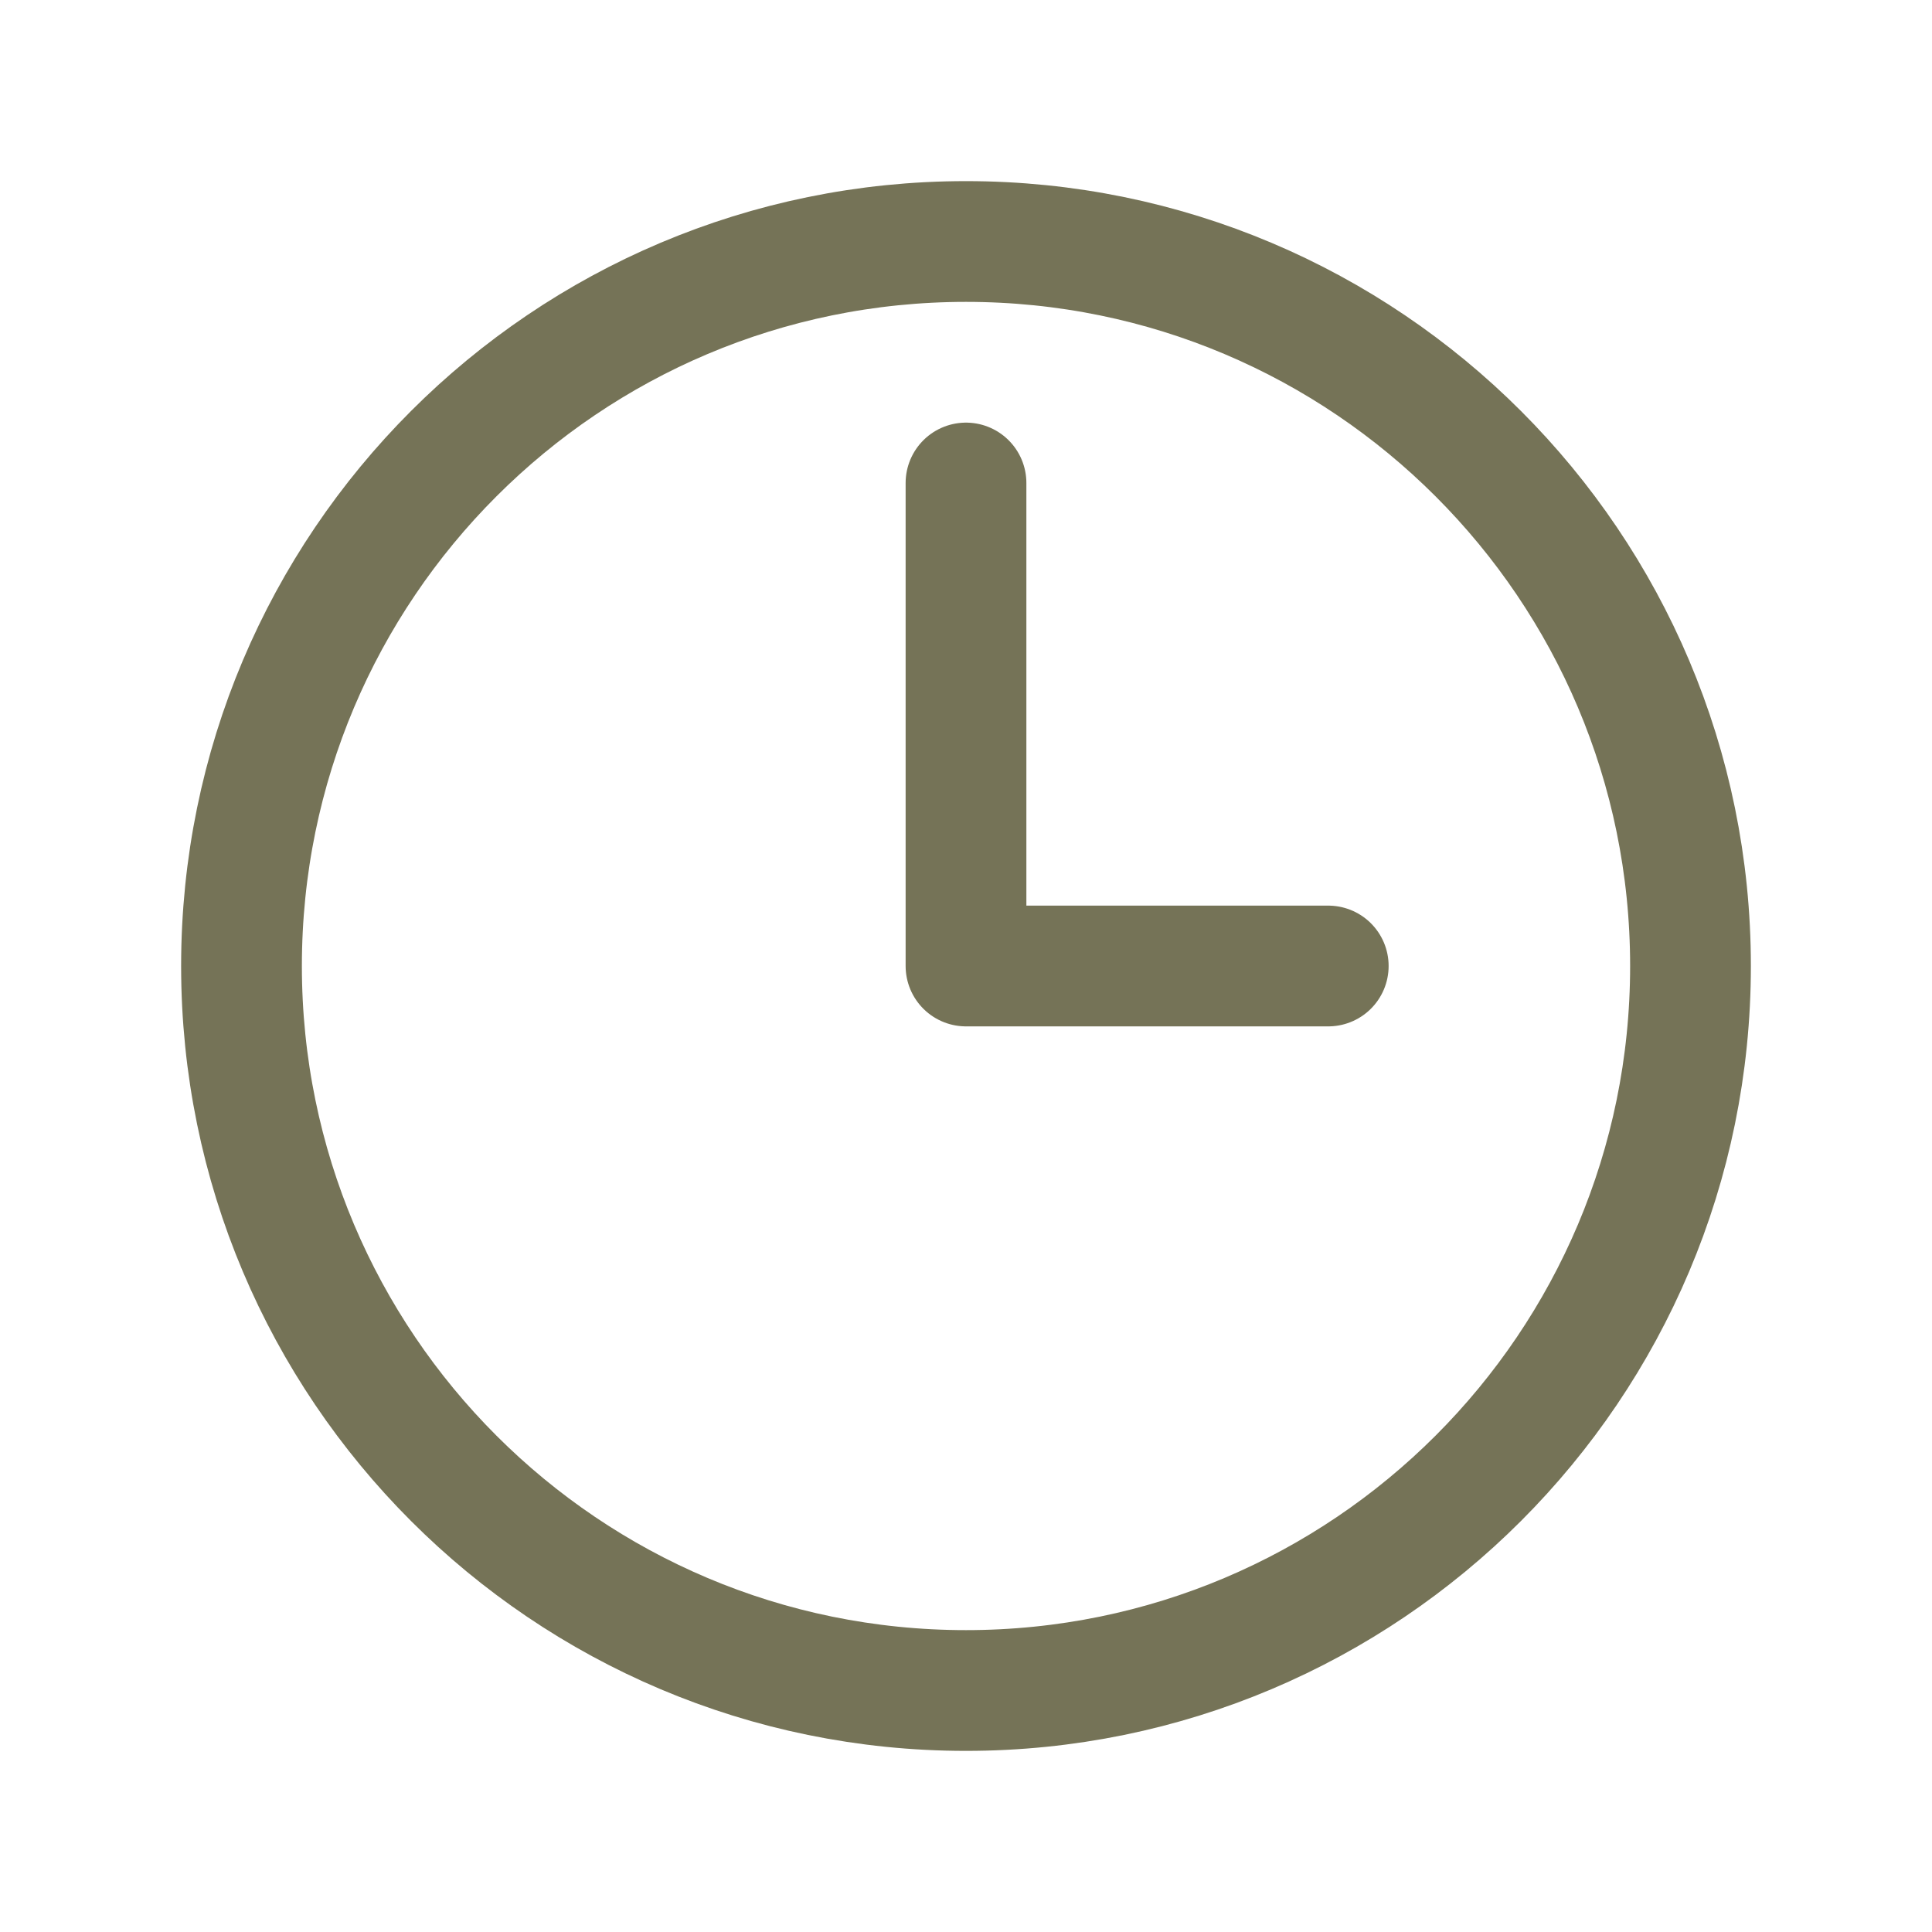
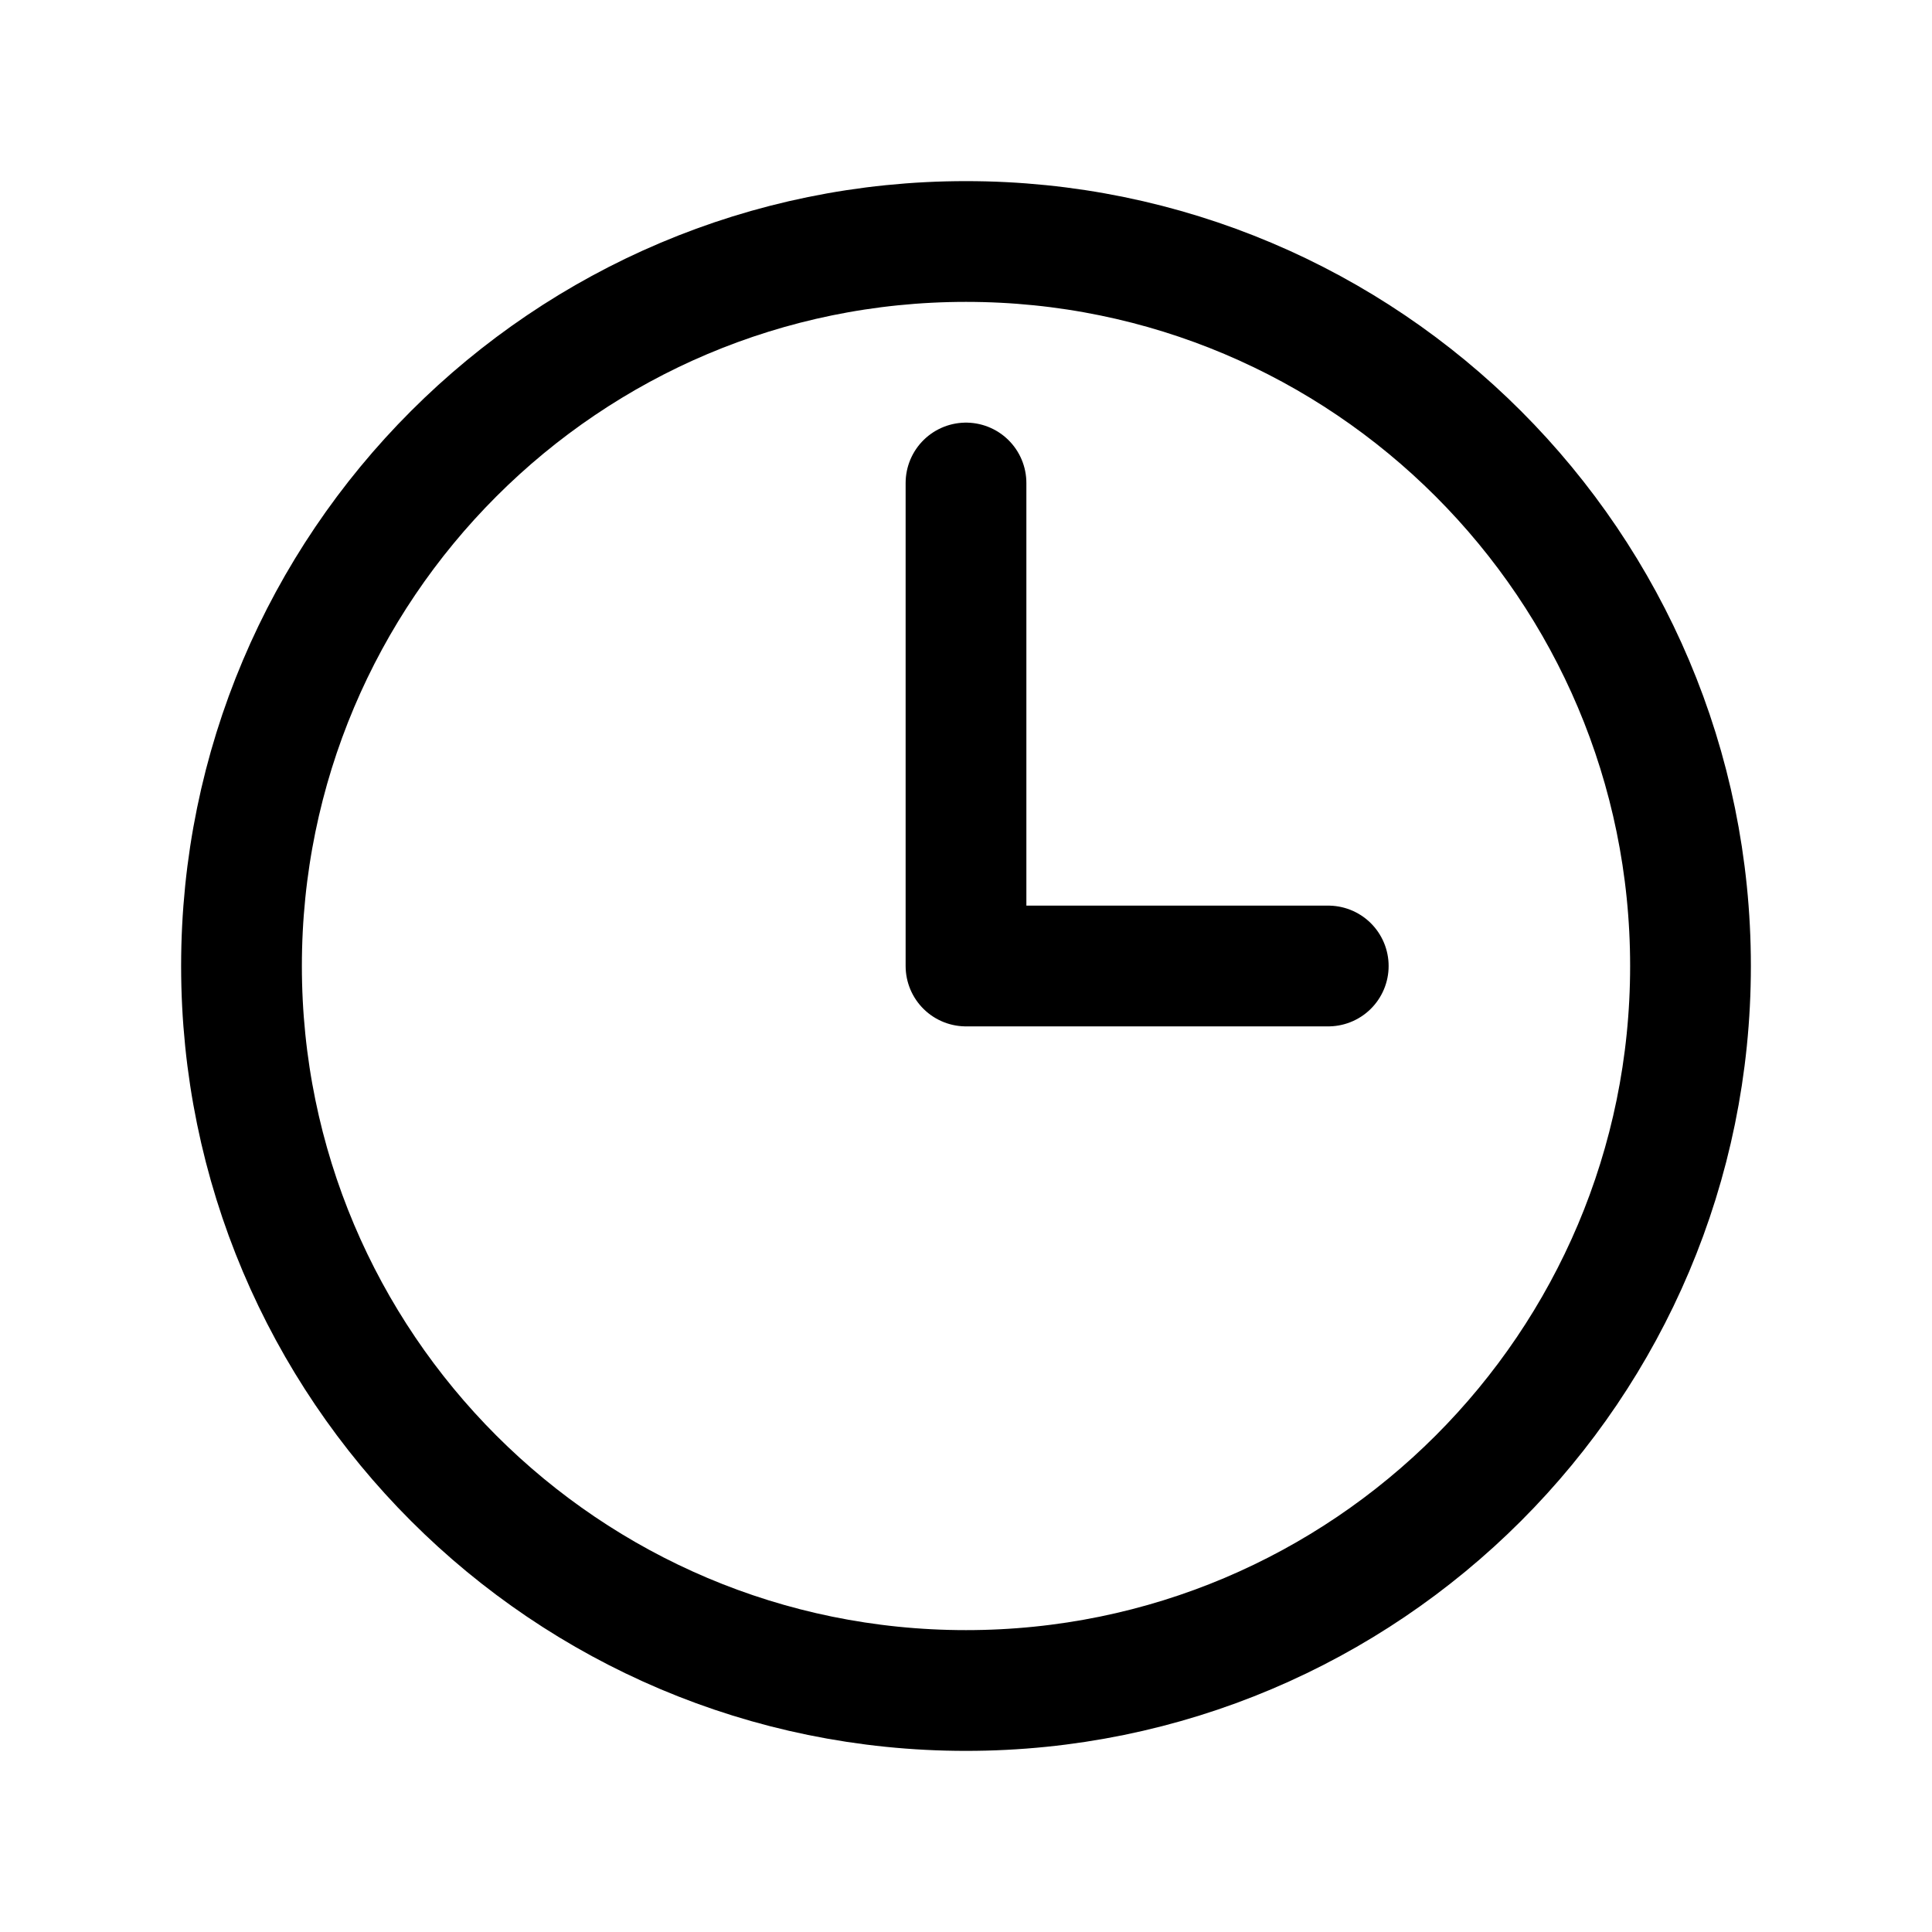
- <svg xmlns="http://www.w3.org/2000/svg" fill="none" viewBox="0 0 24 24" stroke-width="1.5" stroke="#757357" class="definition-list__icon">
+ <svg xmlns="http://www.w3.org/2000/svg" fill="none" viewBox="0 0 24 24" stroke-width="1.5" stroke="currentColor" class="definition-list__icon">
  <path stroke-linecap="round" stroke-linejoin="round" d="M12 6v6h4.5m4.5 0a9 9 0 1 1-18 0 9 9 0 0 1 18 0Z" />
</svg>
